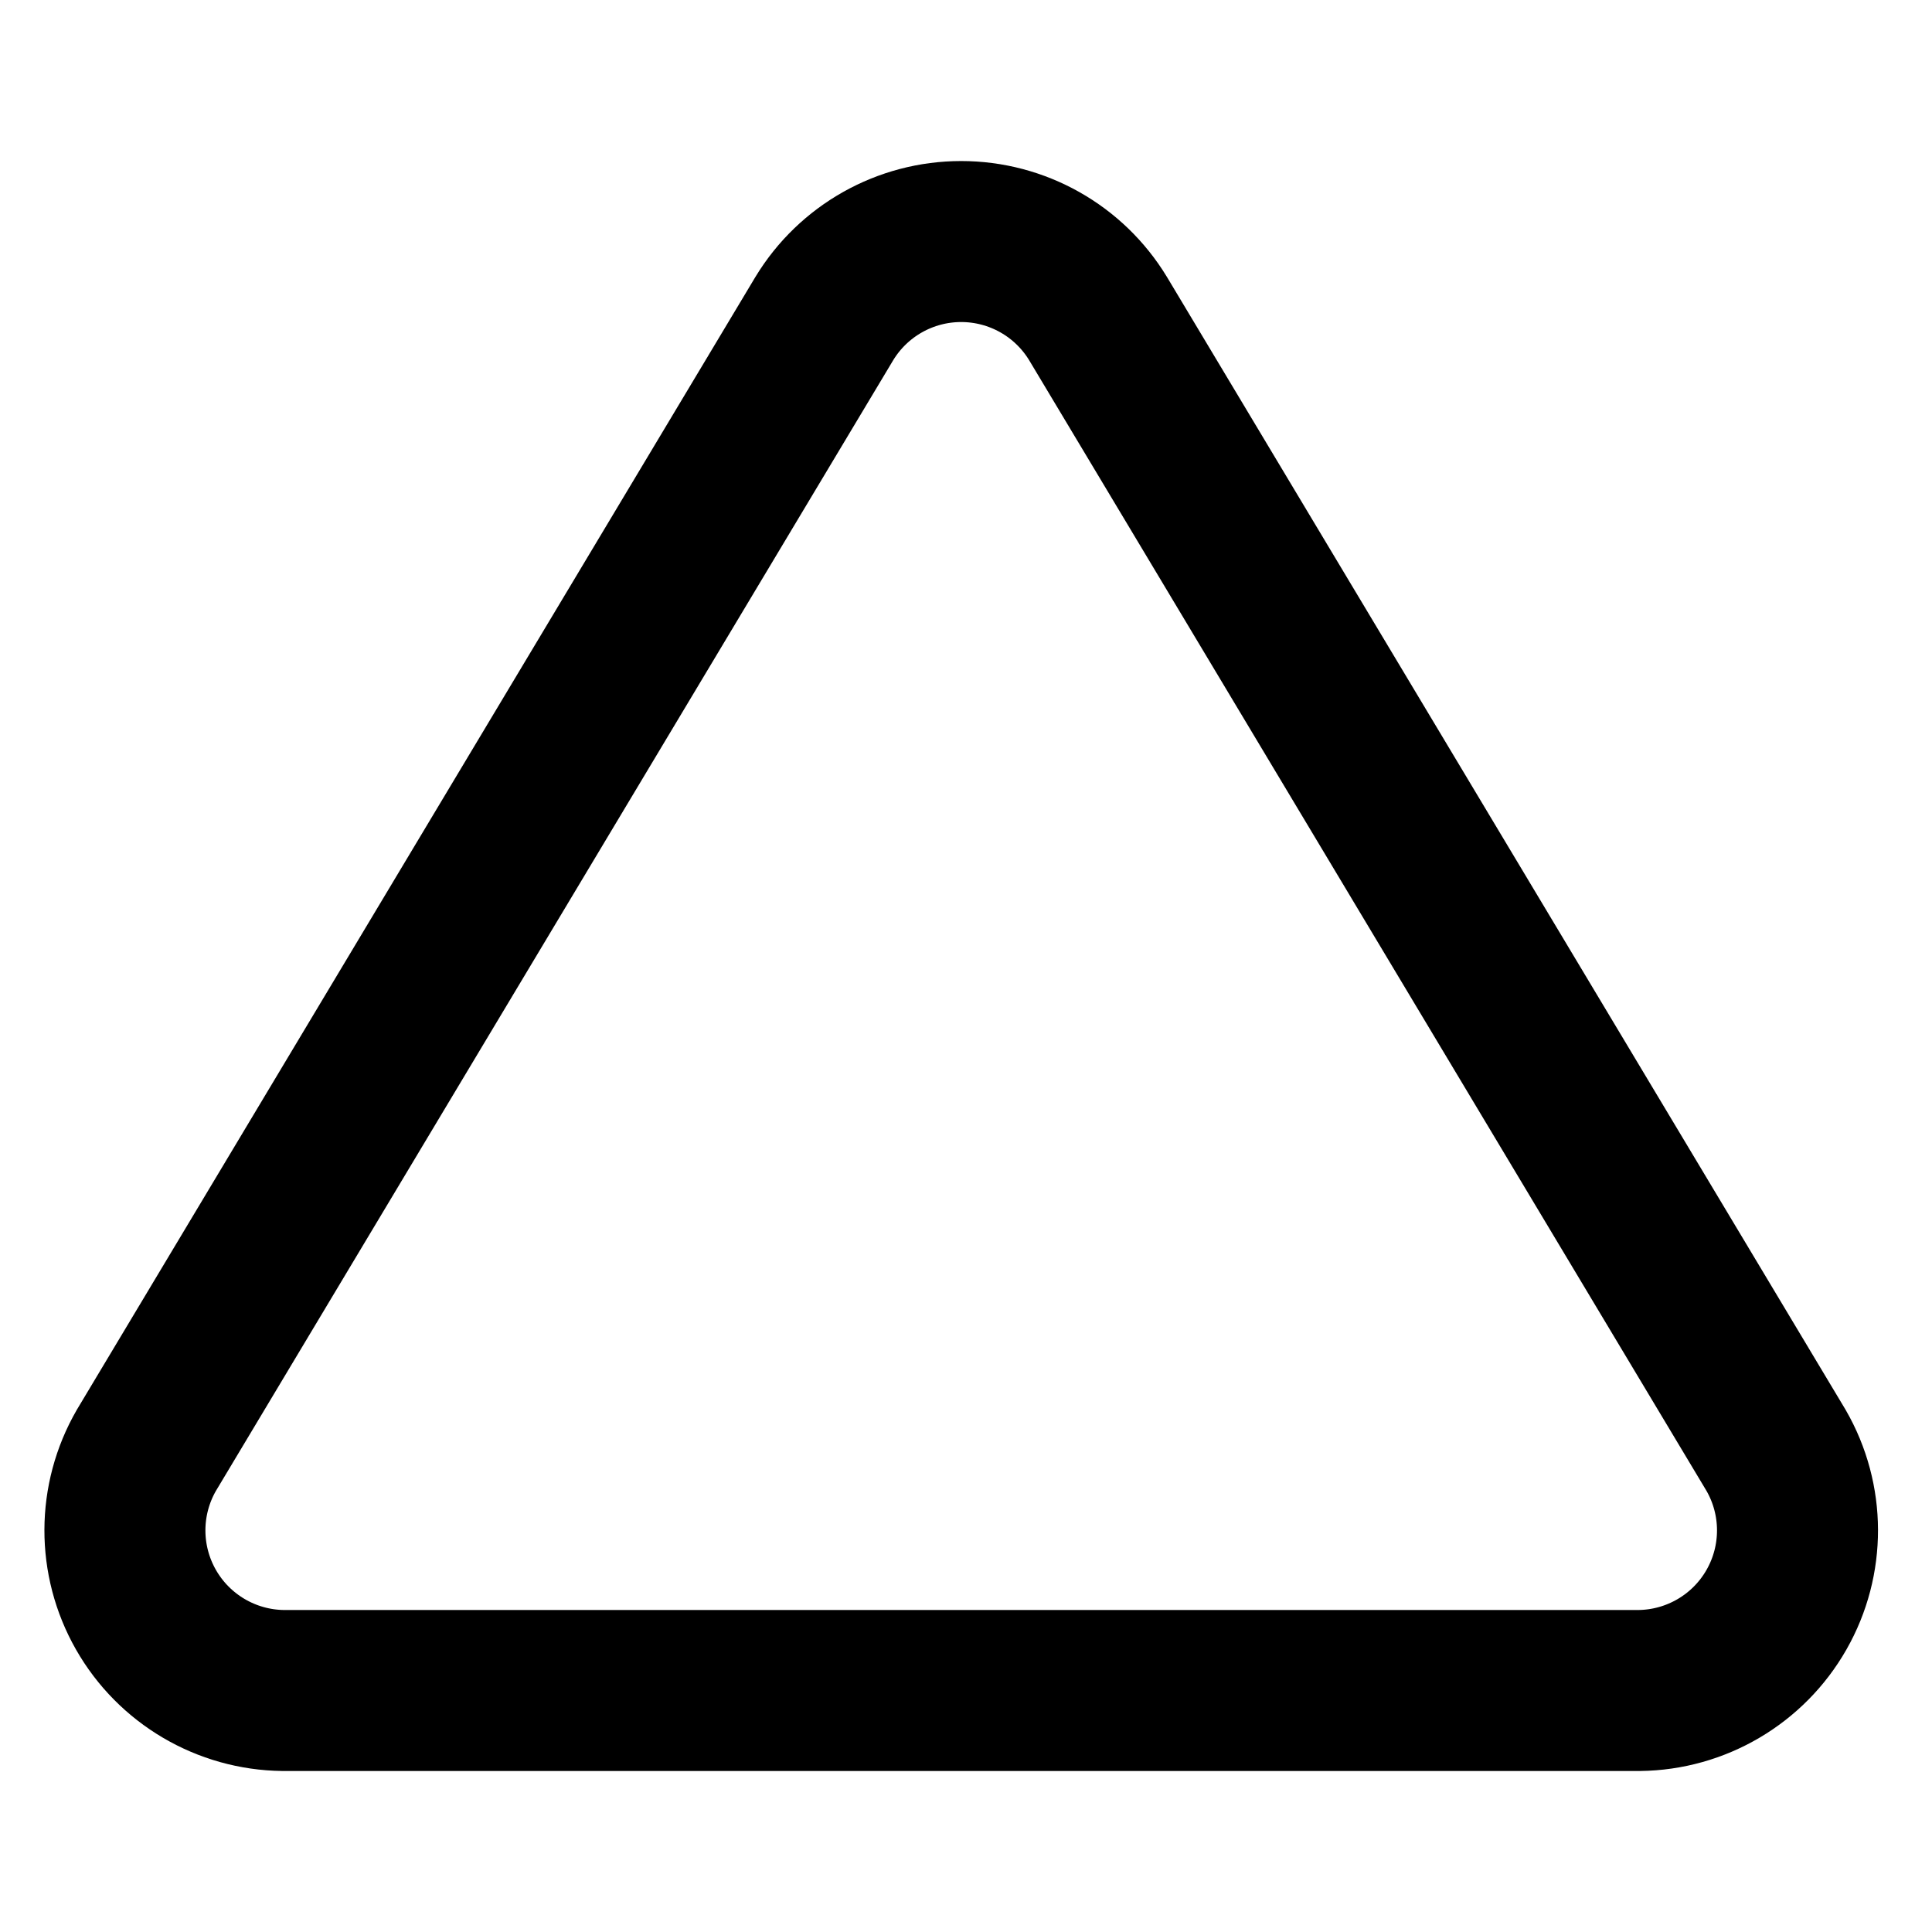
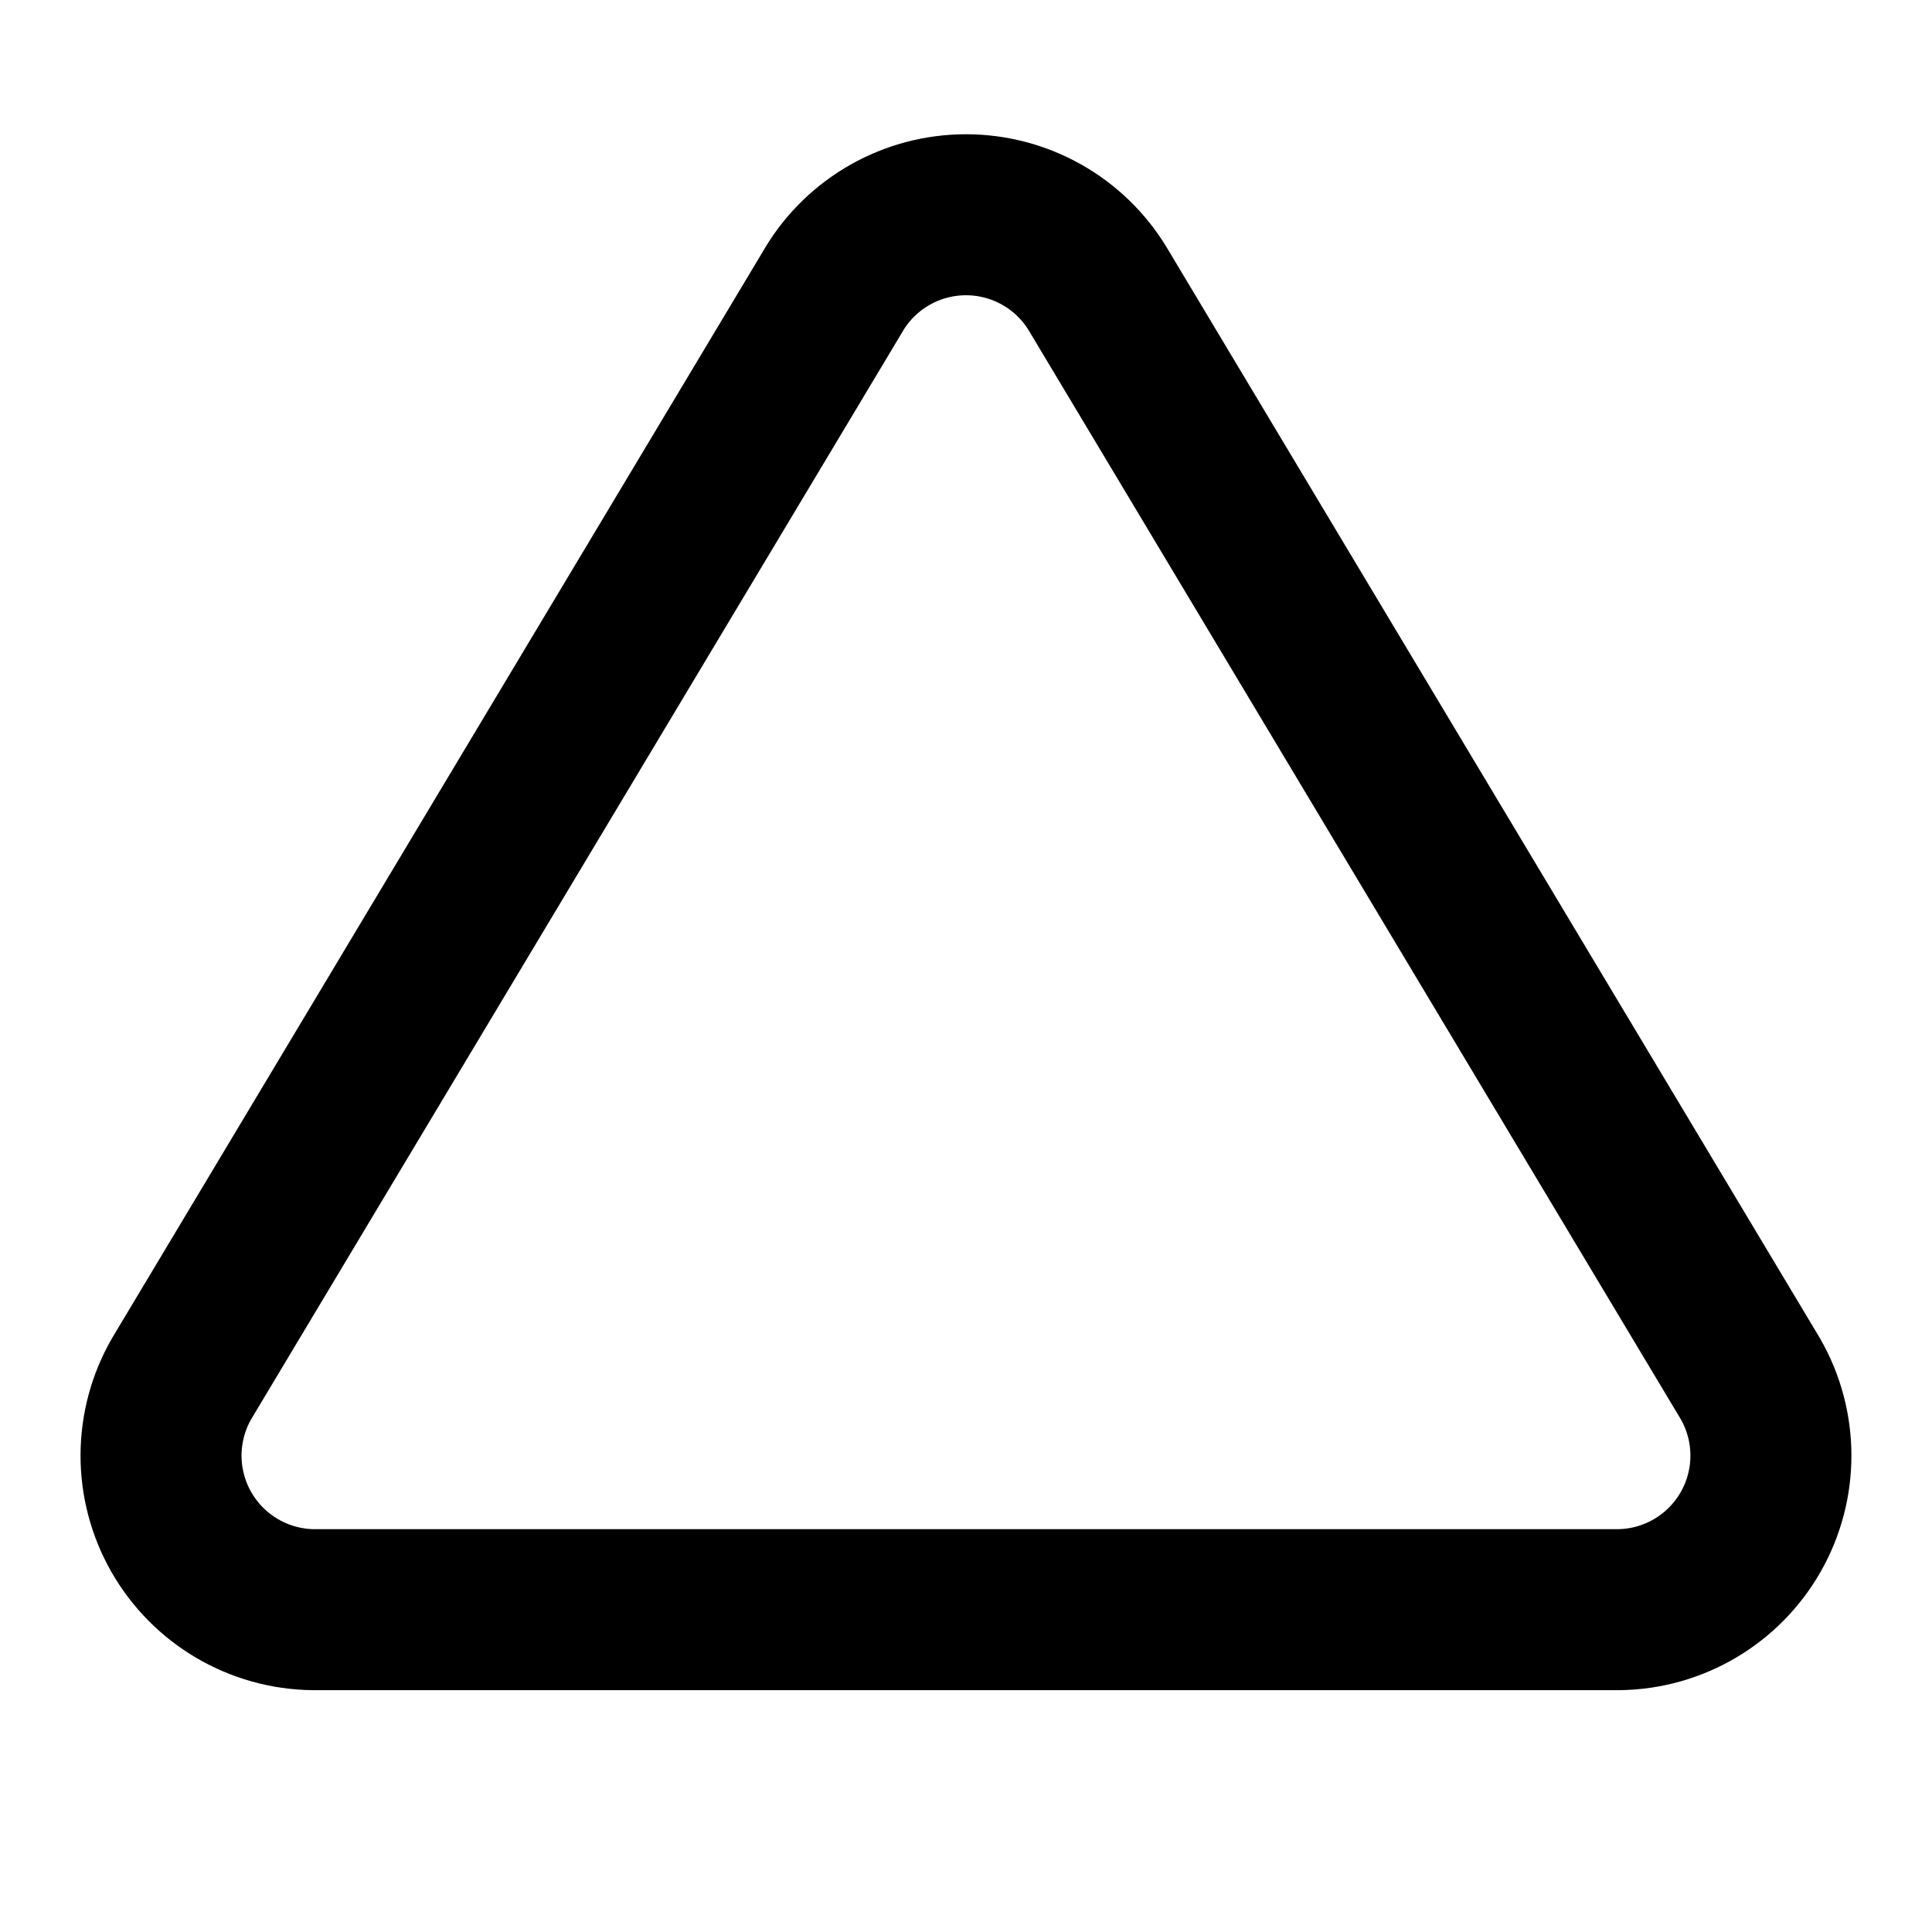
<svg xmlns="http://www.w3.org/2000/svg" width="24" height="24" viewBox="0 0 24 24" stroke-width="2" stroke="currentColor" fill="none" stroke-linecap="round" stroke-linejoin="round">
-   <path d="M10.24 3.957l-8.422 14.06a1.989 1.989 0 0 0 1.7 2.983h16.845a1.989 1.989 0 0 0 1.7 -2.983l-8.423 -14.06a1.989 1.989 0 0 0 -3.4 0z" />
+   <path d="M10.363 3.591l-8.106 13.534a1.914 1.914 0 0 0 1.636 2.871h16.214a1.914 1.914 0 0 0 1.636 -2.87l-8.106 -13.536a1.914 1.914 0 0 0 -3.274 0z" />
</svg>
